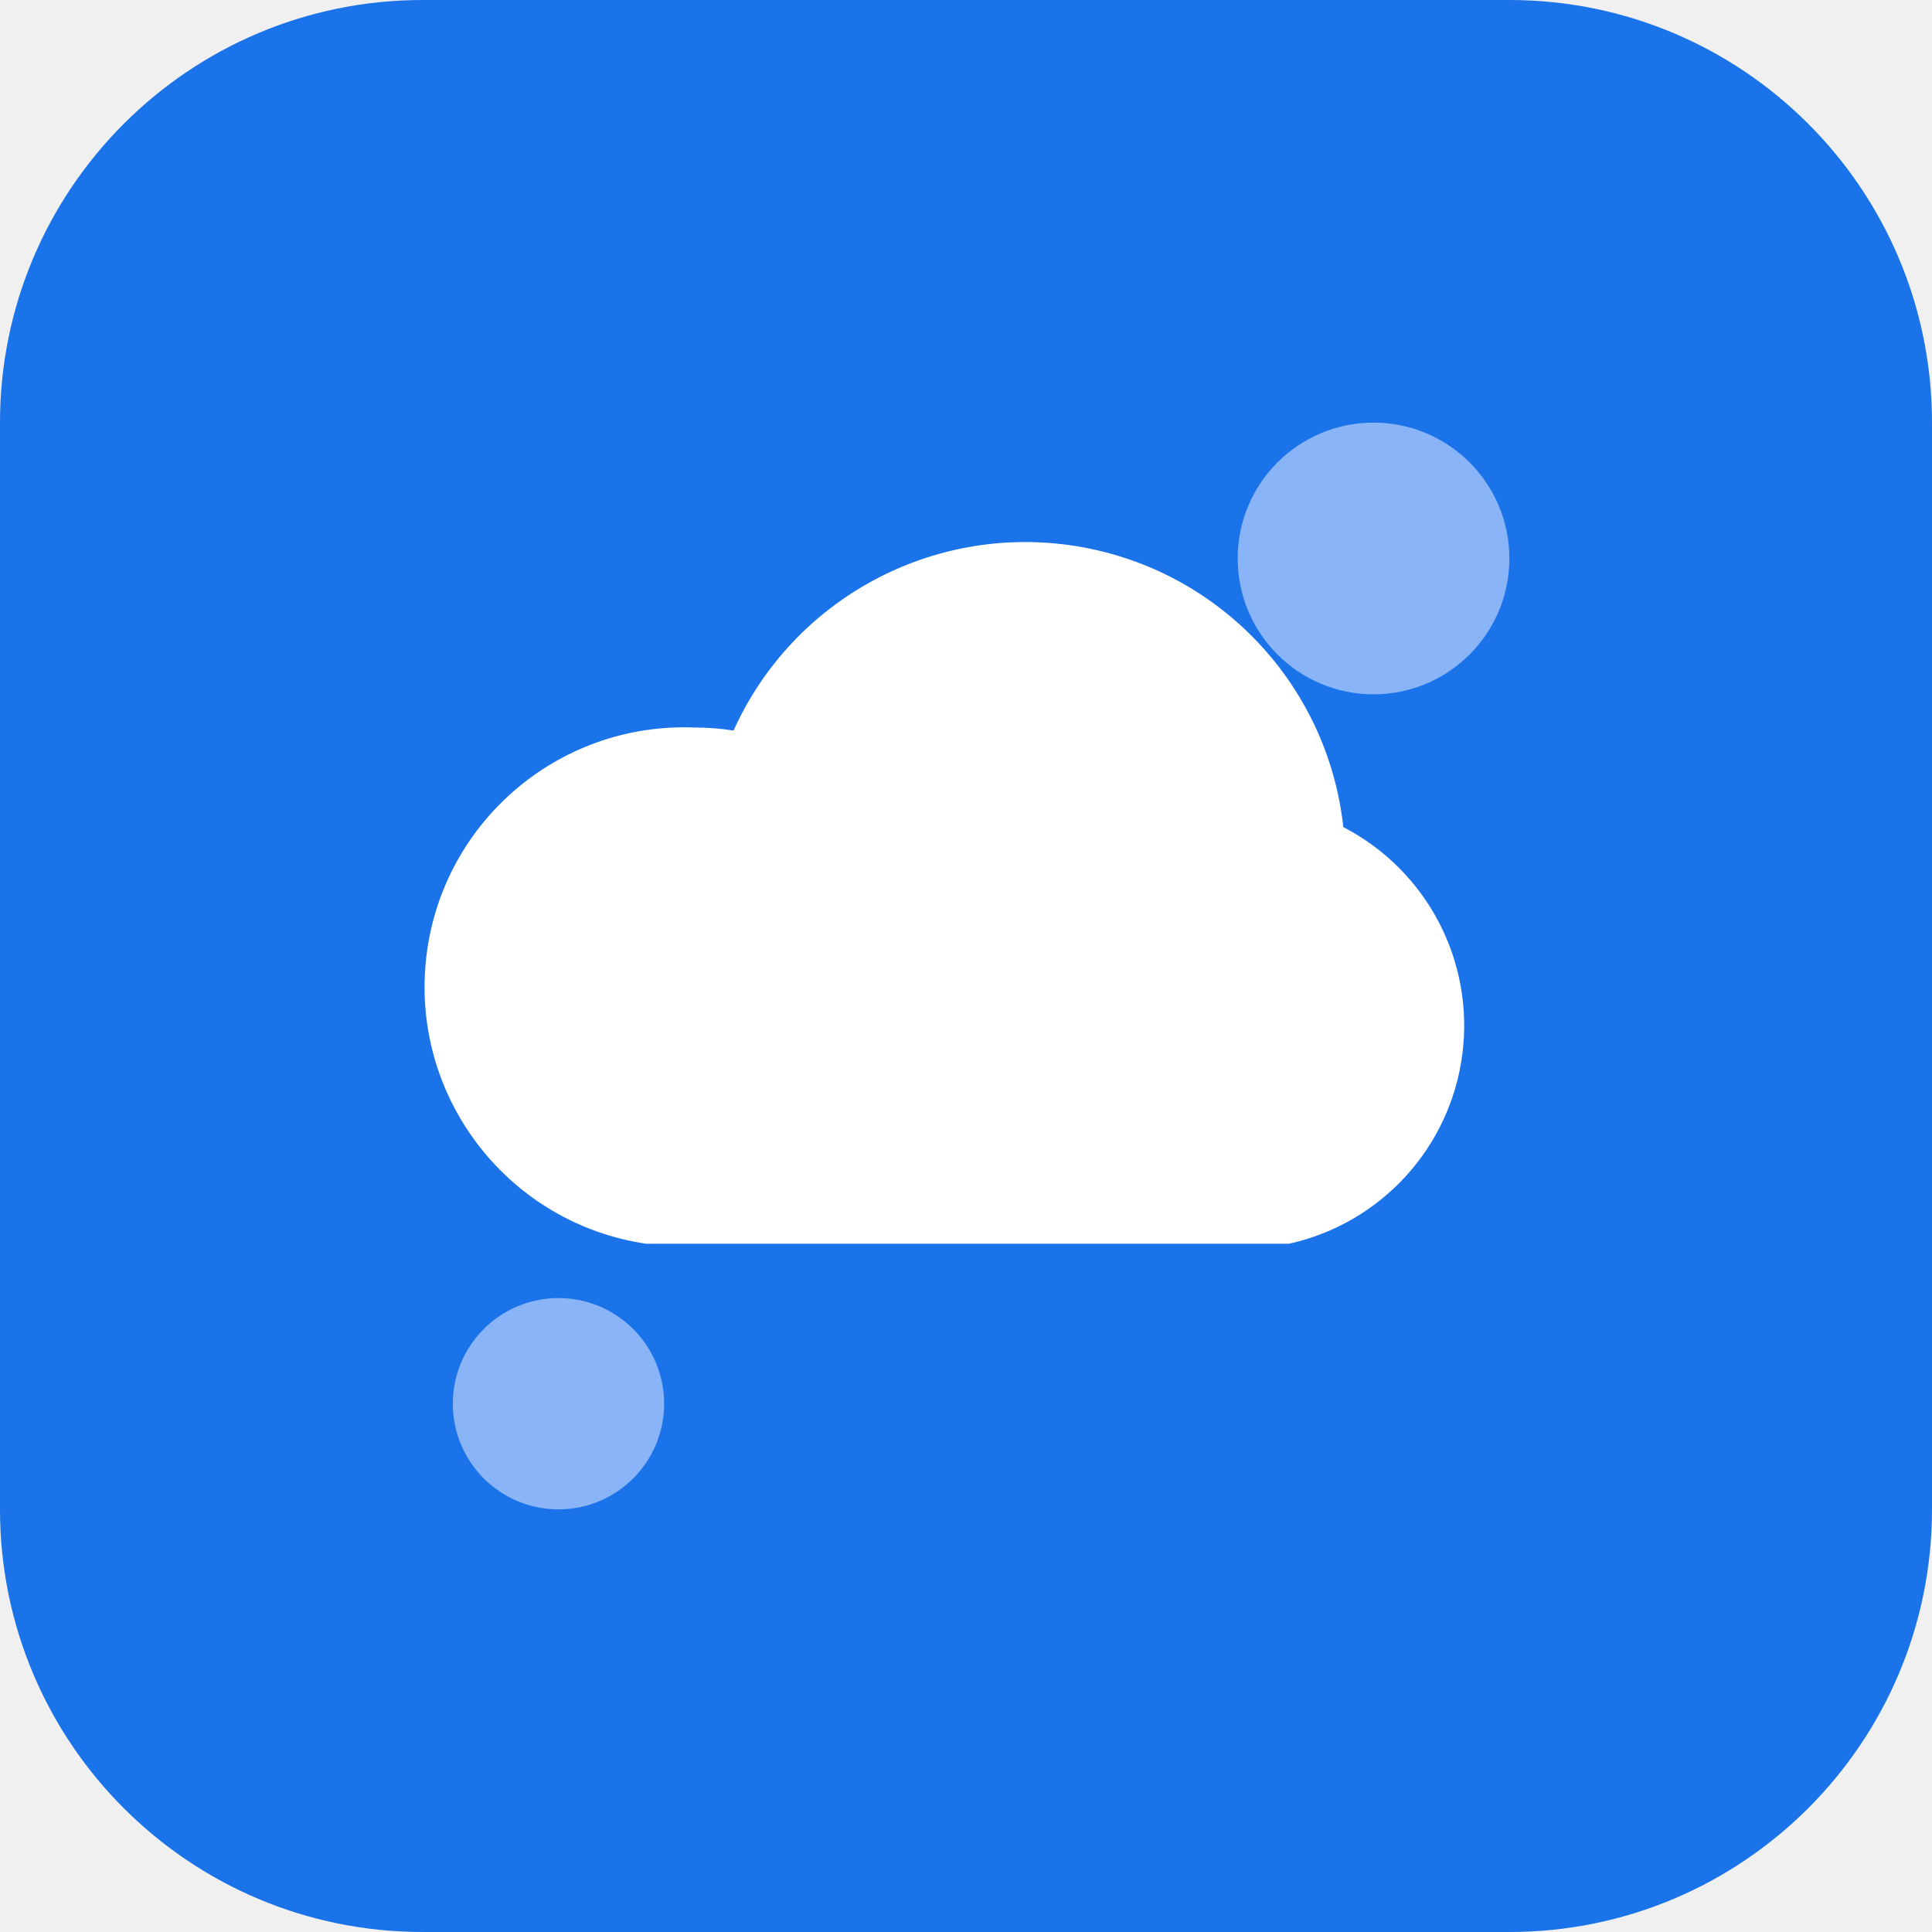
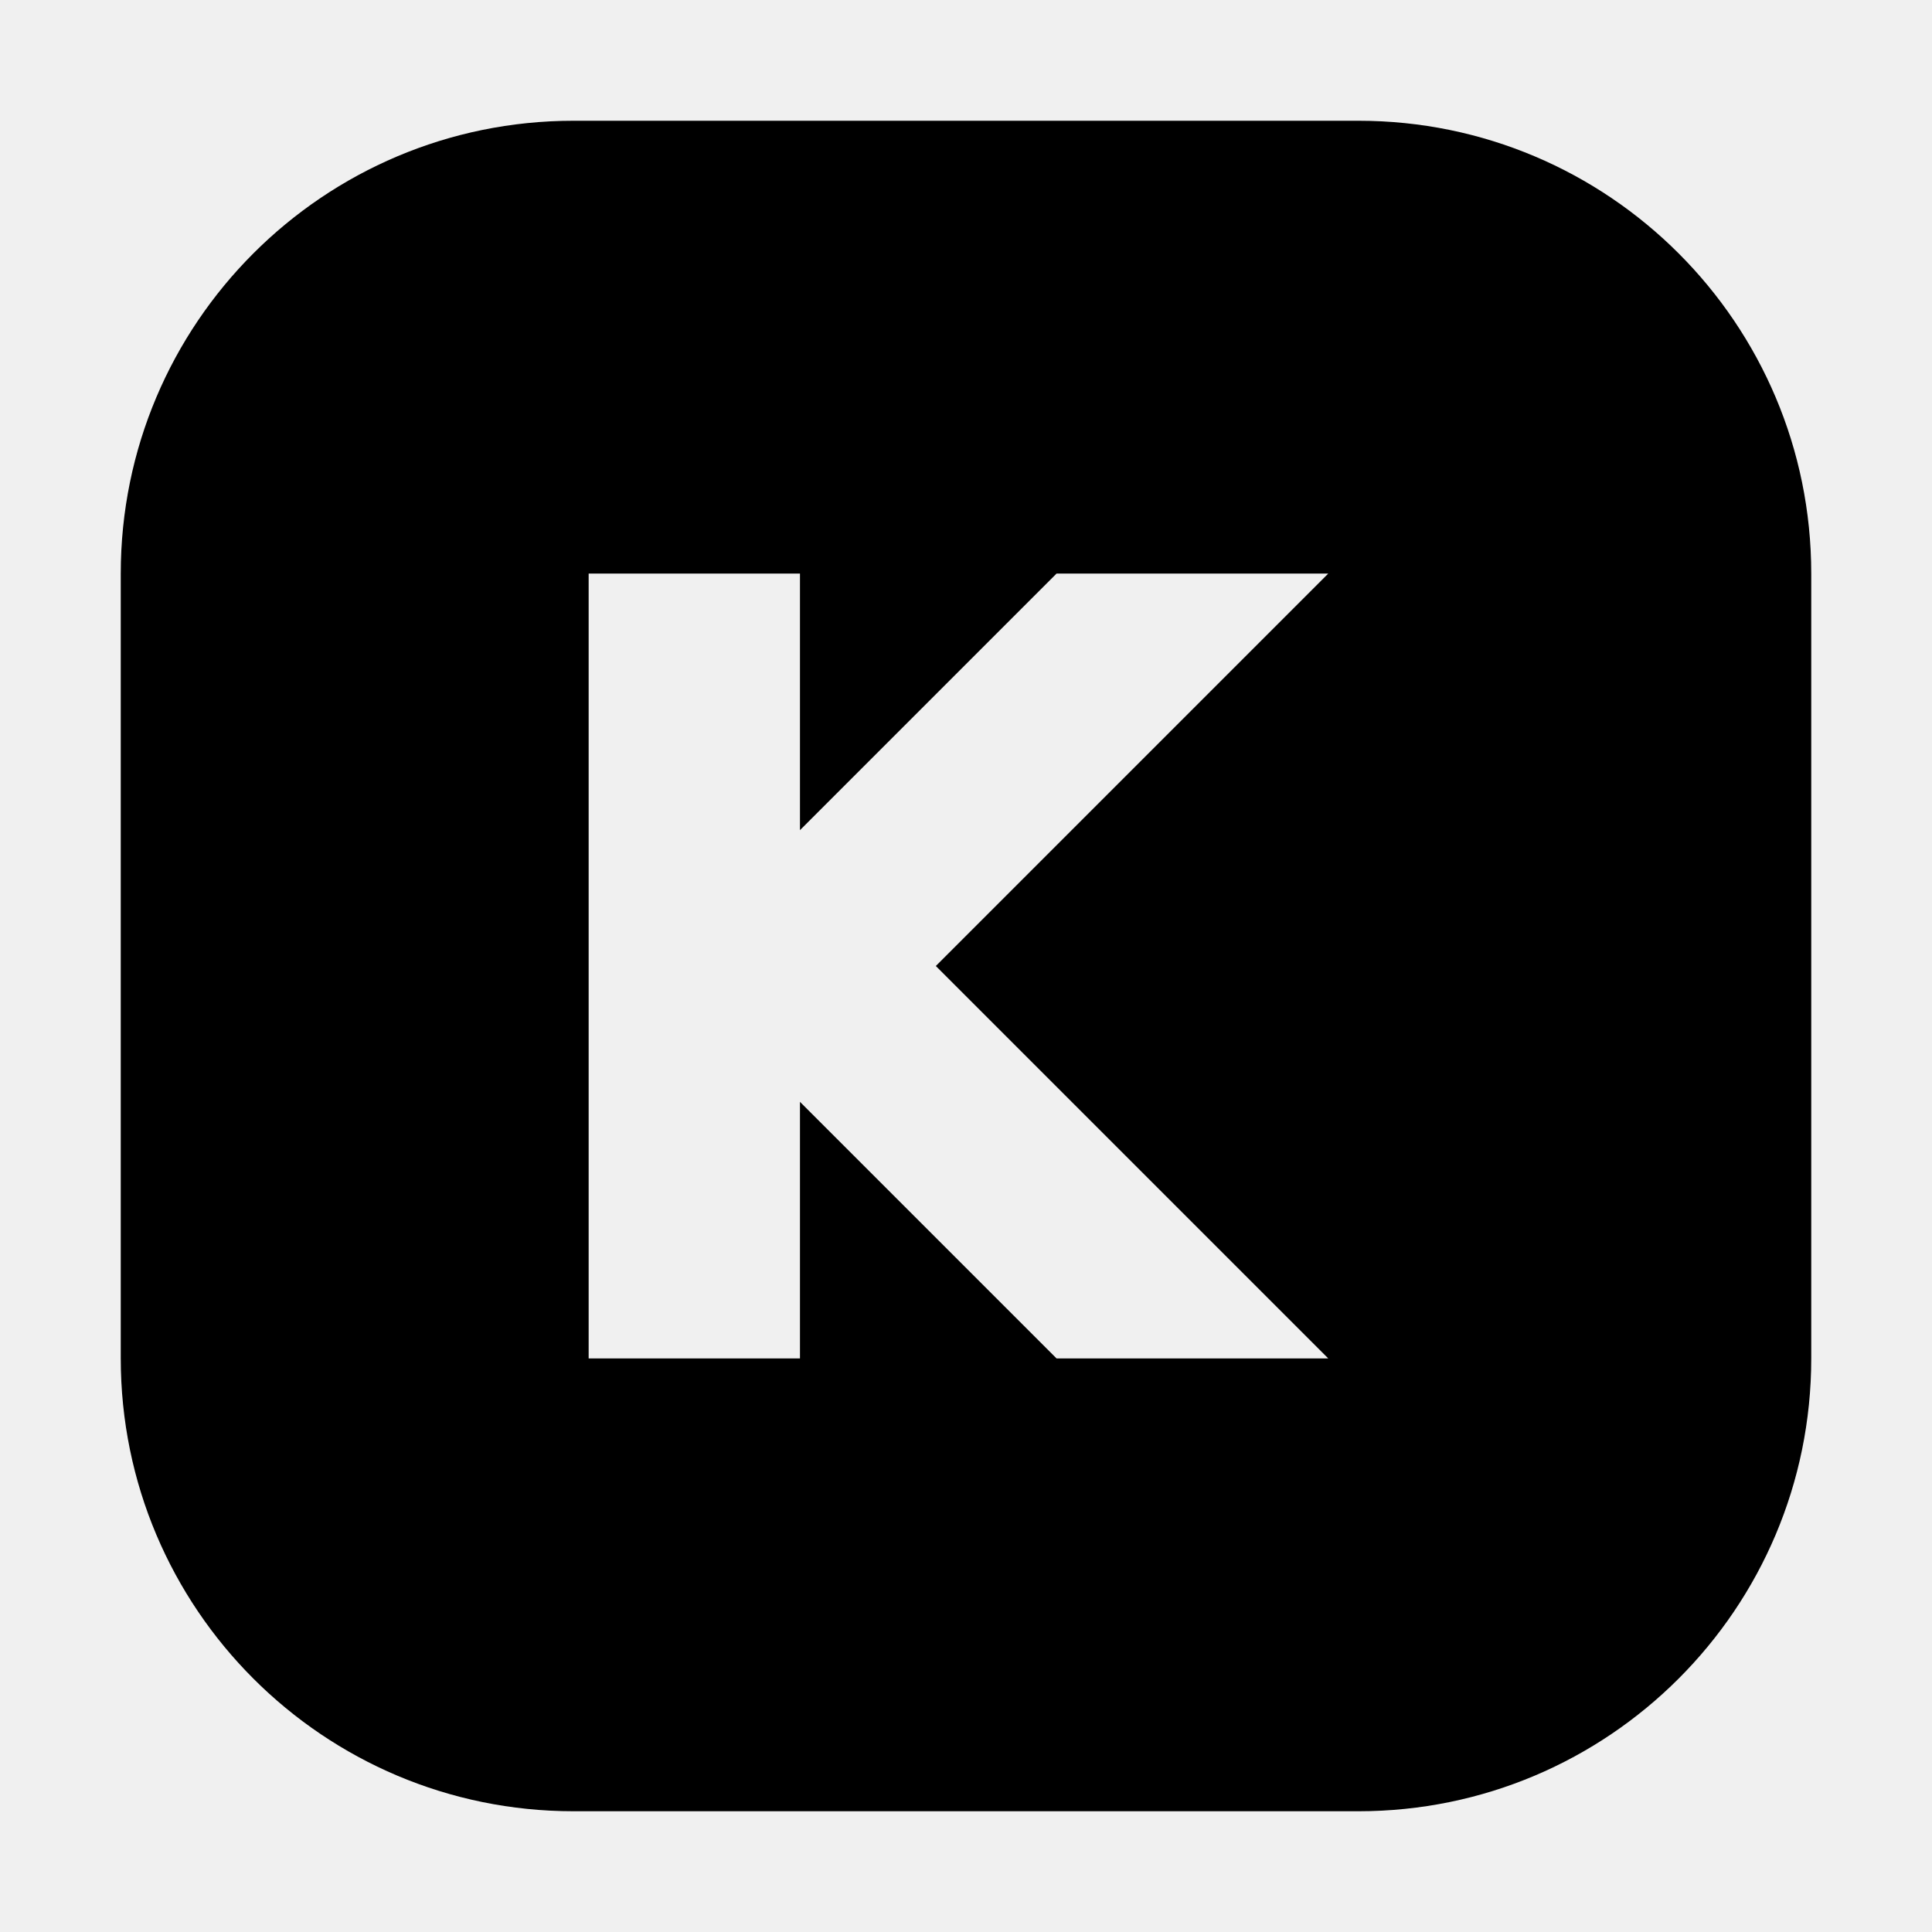
- <svg xmlns="http://www.w3.org/2000/svg" viewBox="0 0 64 64" width="64" height="64">
-   <rect width="64" height="64" rx="14" fill="#1a73e8" />
-   <path fill="#ffffff" d="M44.5 27.4a10.6 10.6 0 0 0-20.2-3.2 8.4 8.4 0 0 0-1.3-.1 8.6 8.6 0 0 0-1.6 17.1h21.3a7.4 7.4 0 0 0 1.8-13.8z" />
-   <circle cx="45.5" cy="18.5" r="4.5" fill="#8ab4f8" />
-   <circle cx="18.5" cy="46.5" r="3.5" fill="#8ab4f8" />
+ <svg xmlns="http://www.w3.org/2000/svg" viewBox="0 0 256 256" width="256" height="256" role="img" aria-label="KoncetCloud">
+   <path id="symbol" fill="#000000" fill-rule="evenodd" d="M76 16 H180 A60 60 0 0 1 240 76 V180 A60 60 0 0 1 180 240 H76 A60 60 0 0 1 16 180 V76 A60 60 0 0 1 76 16 Z M78 76 H106 V110 L140 76 H176 L124 128 L176 180 H140 L106 146 V180 H78 Z" />
</svg>
